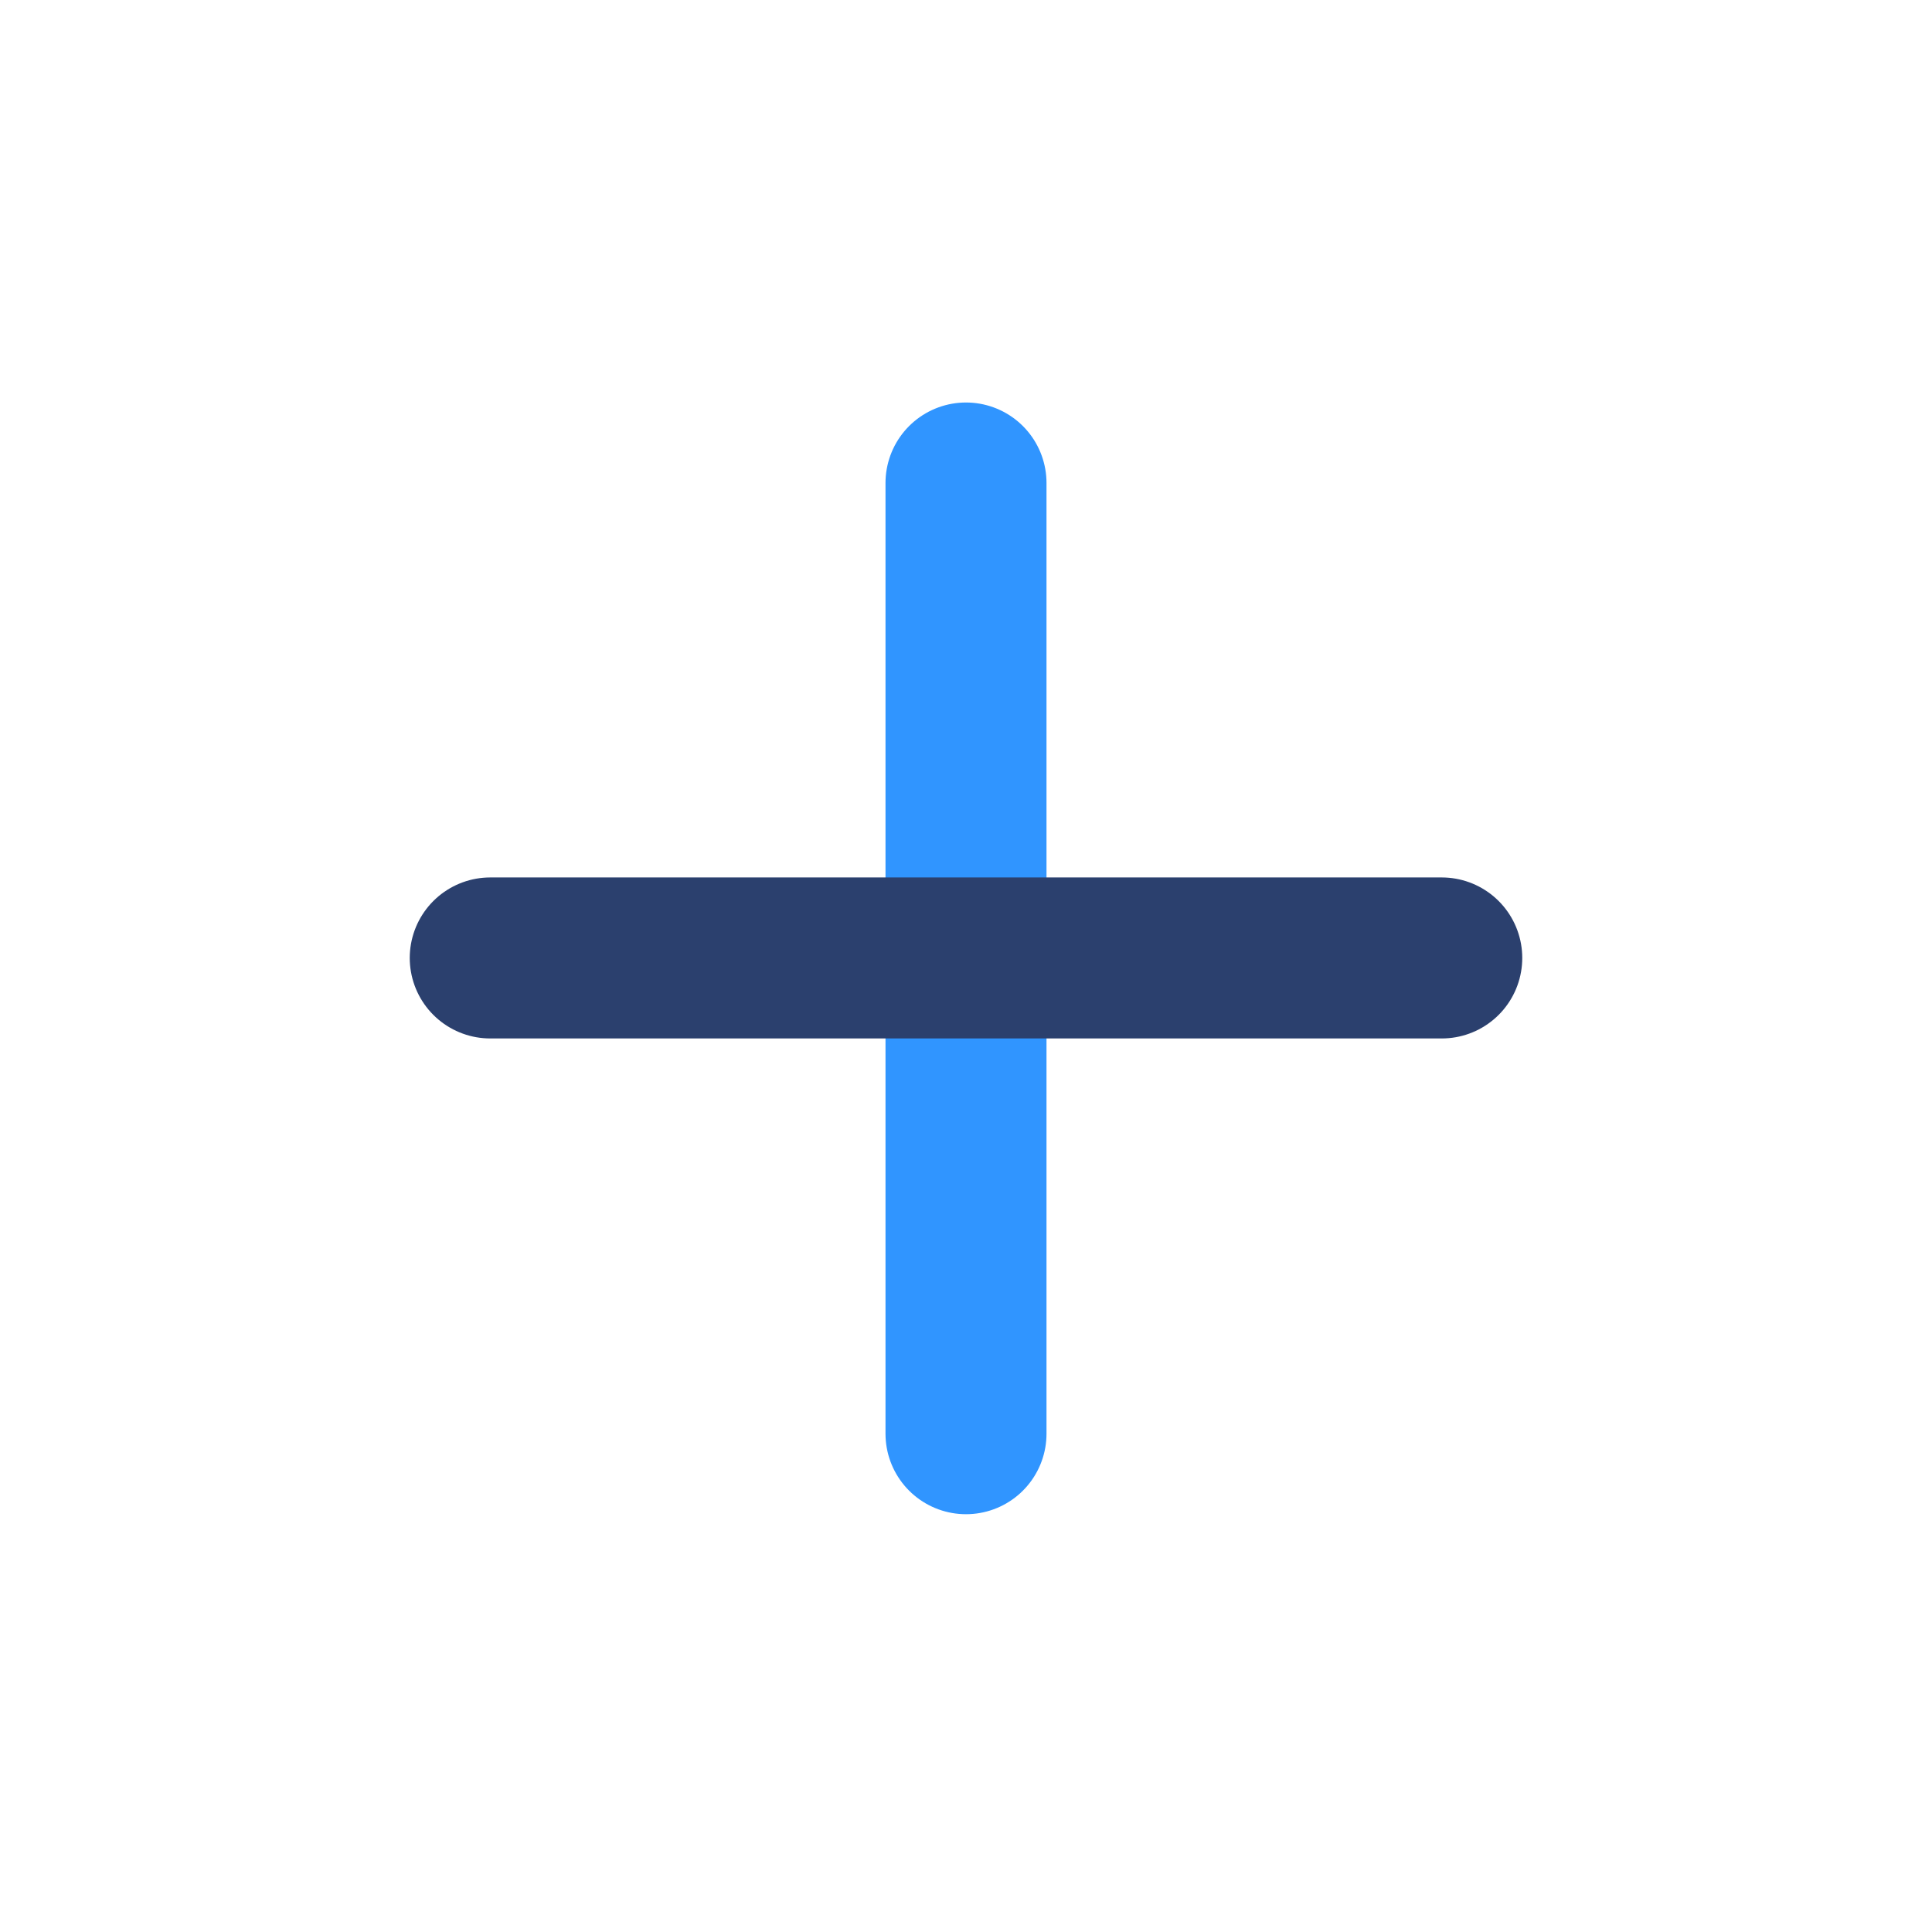
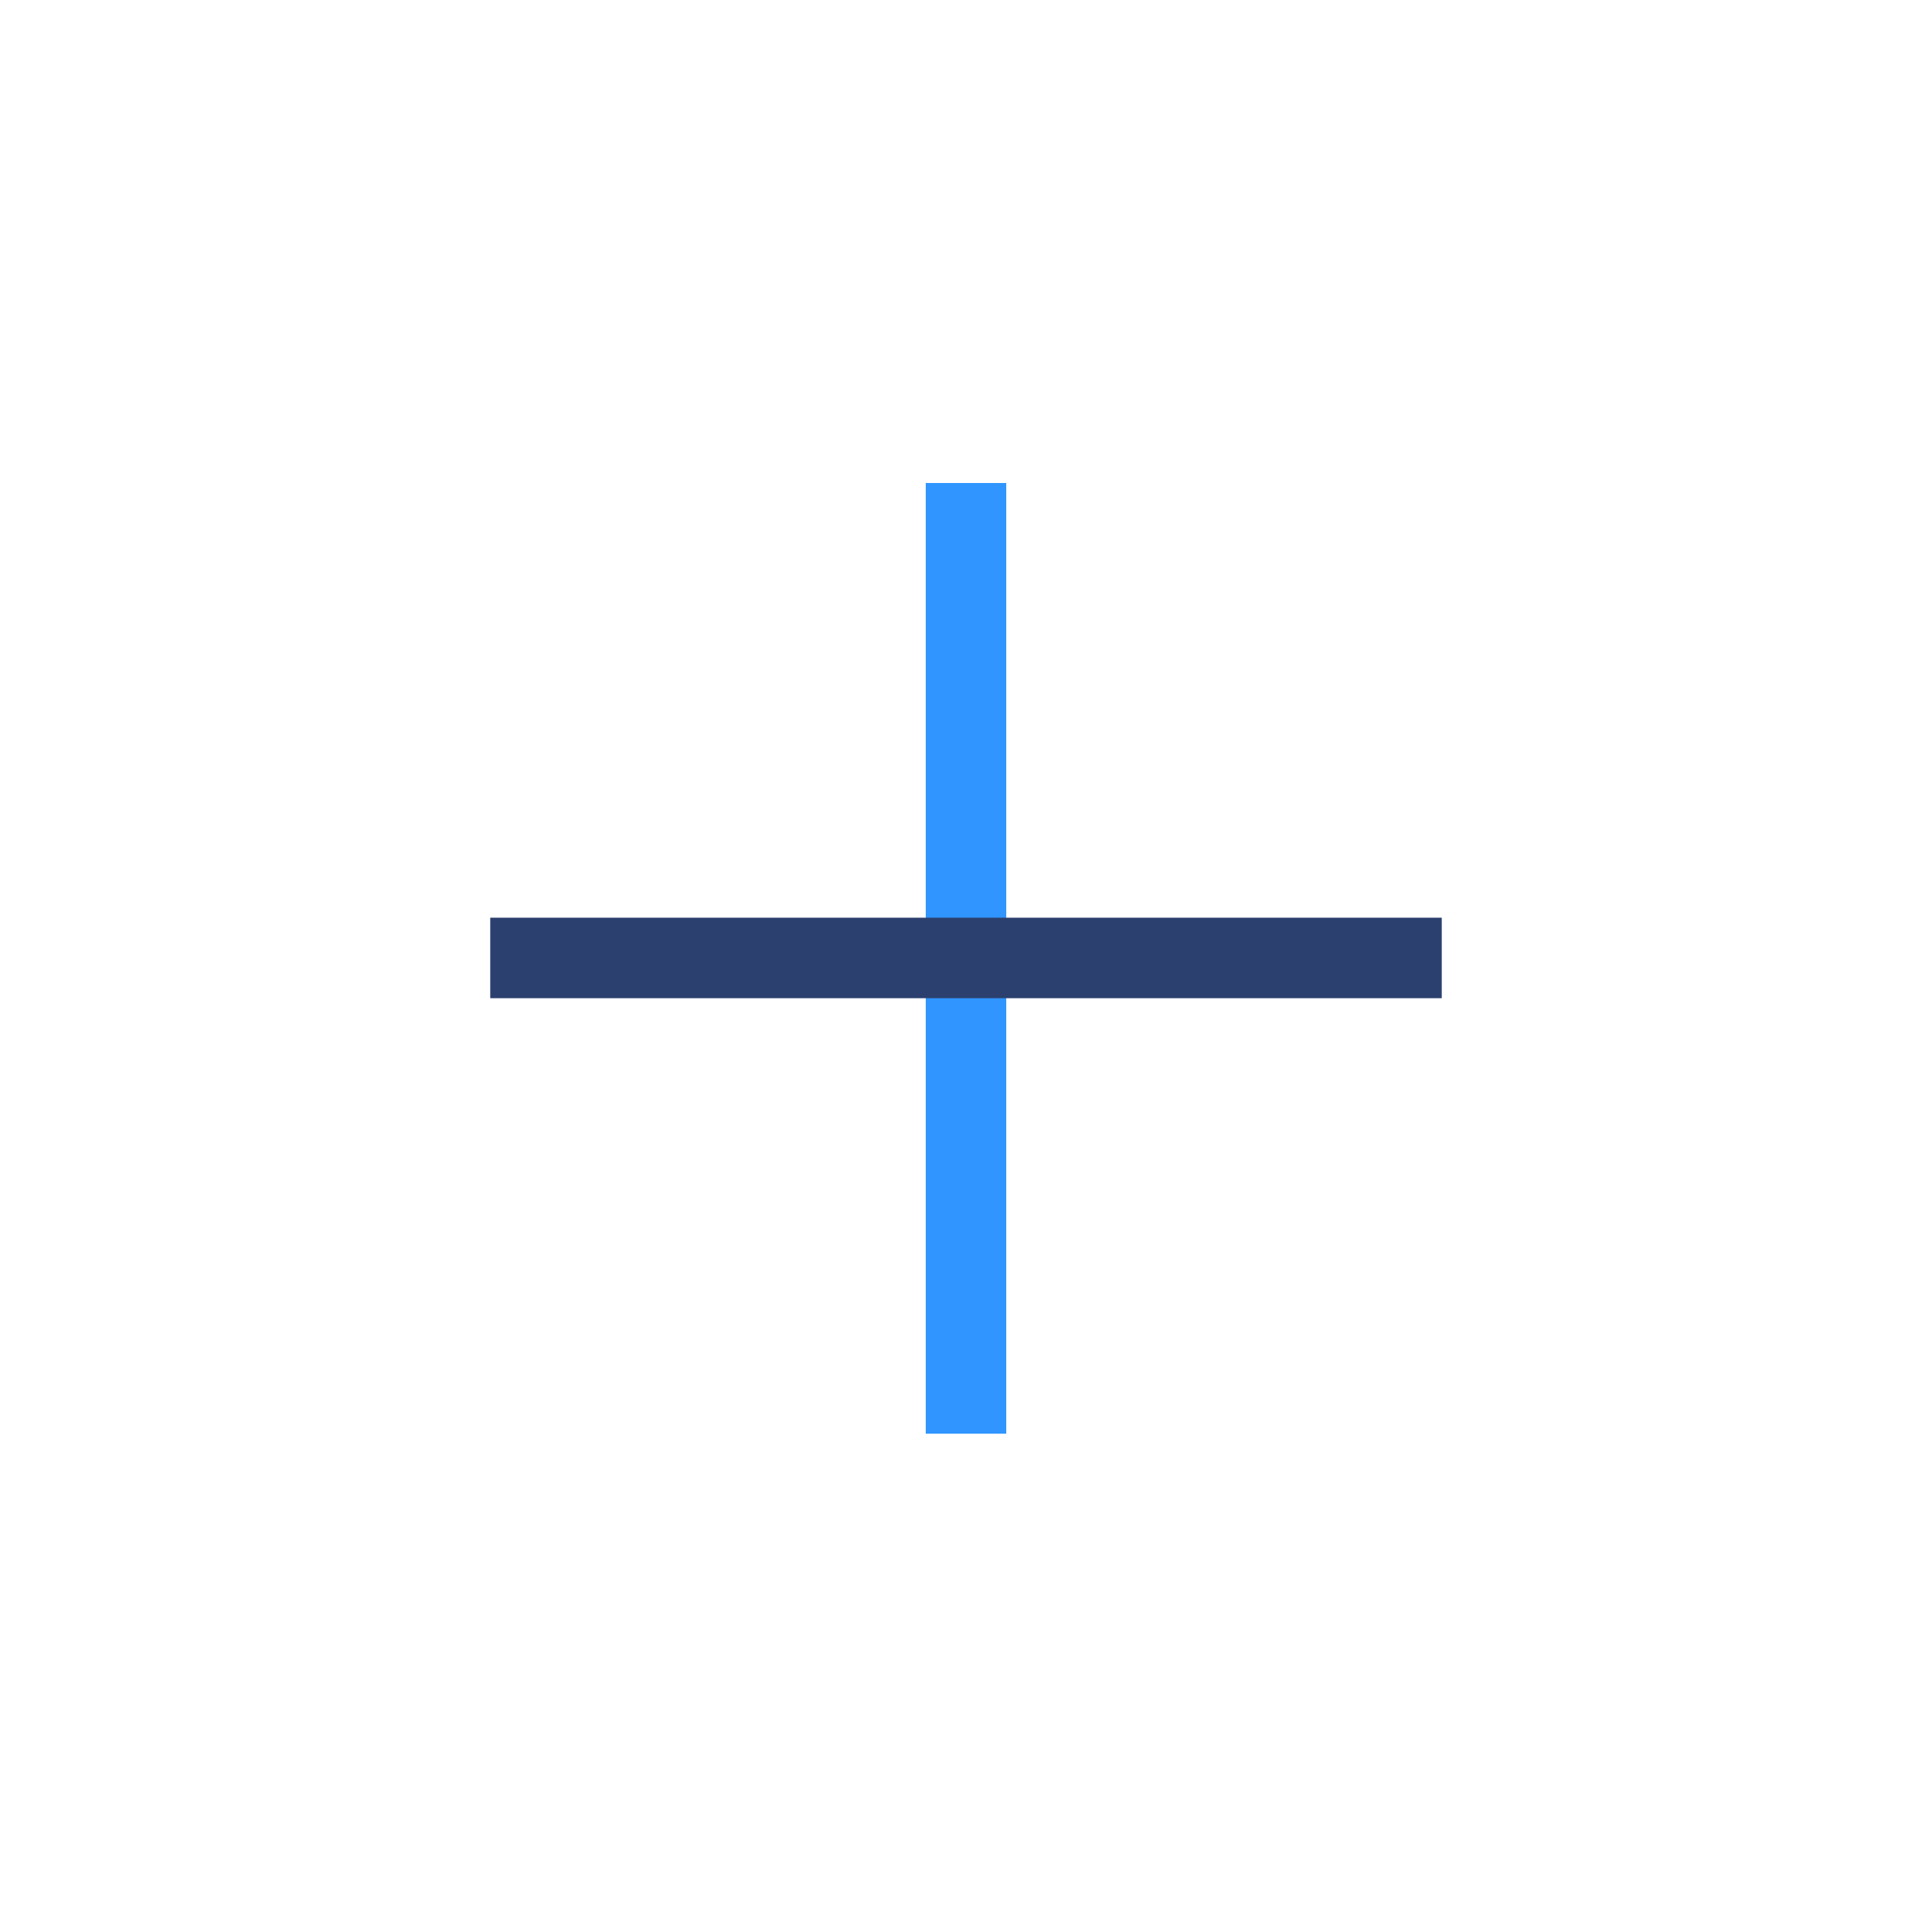
<svg xmlns="http://www.w3.org/2000/svg" viewBox="0 0 24 24">
  <defs>
-     <style>.cls-1,.cls-2,.cls-3{fill:none;}.cls-2{stroke:#3095ff;}.cls-2,.cls-3{stroke-linecap:round;stroke-linejoin:round;stroke-width:2px;}.cls-3{stroke:#2b406e;}</style>
+     <style>.cls-1,.cls-2,.cls-3{fill:none;}.cls-2{stroke:#3095ff;}.cls-2,.cls-3{strokeLinecap:round;strokeLinejoin:round;strokeWidth:2px;}.cls-3{stroke:#2b406e;}</style>
  </defs>
  <g id="Layer_2" data-name="Layer 2">
    <g id="Layer_1-2" data-name="Layer 1">
      <rect class="cls-1" width="24" height="24" />
      <rect class="cls-1" x="3" y="3" width="18" height="18" />
      <line class="cls-2" x1="12" y1="6" x2="12" y2="17.81" />
      <line class="cls-3" x1="6.09" y1="11.9" x2="17.91" y2="11.9" />
    </g>
  </g>
</svg>
